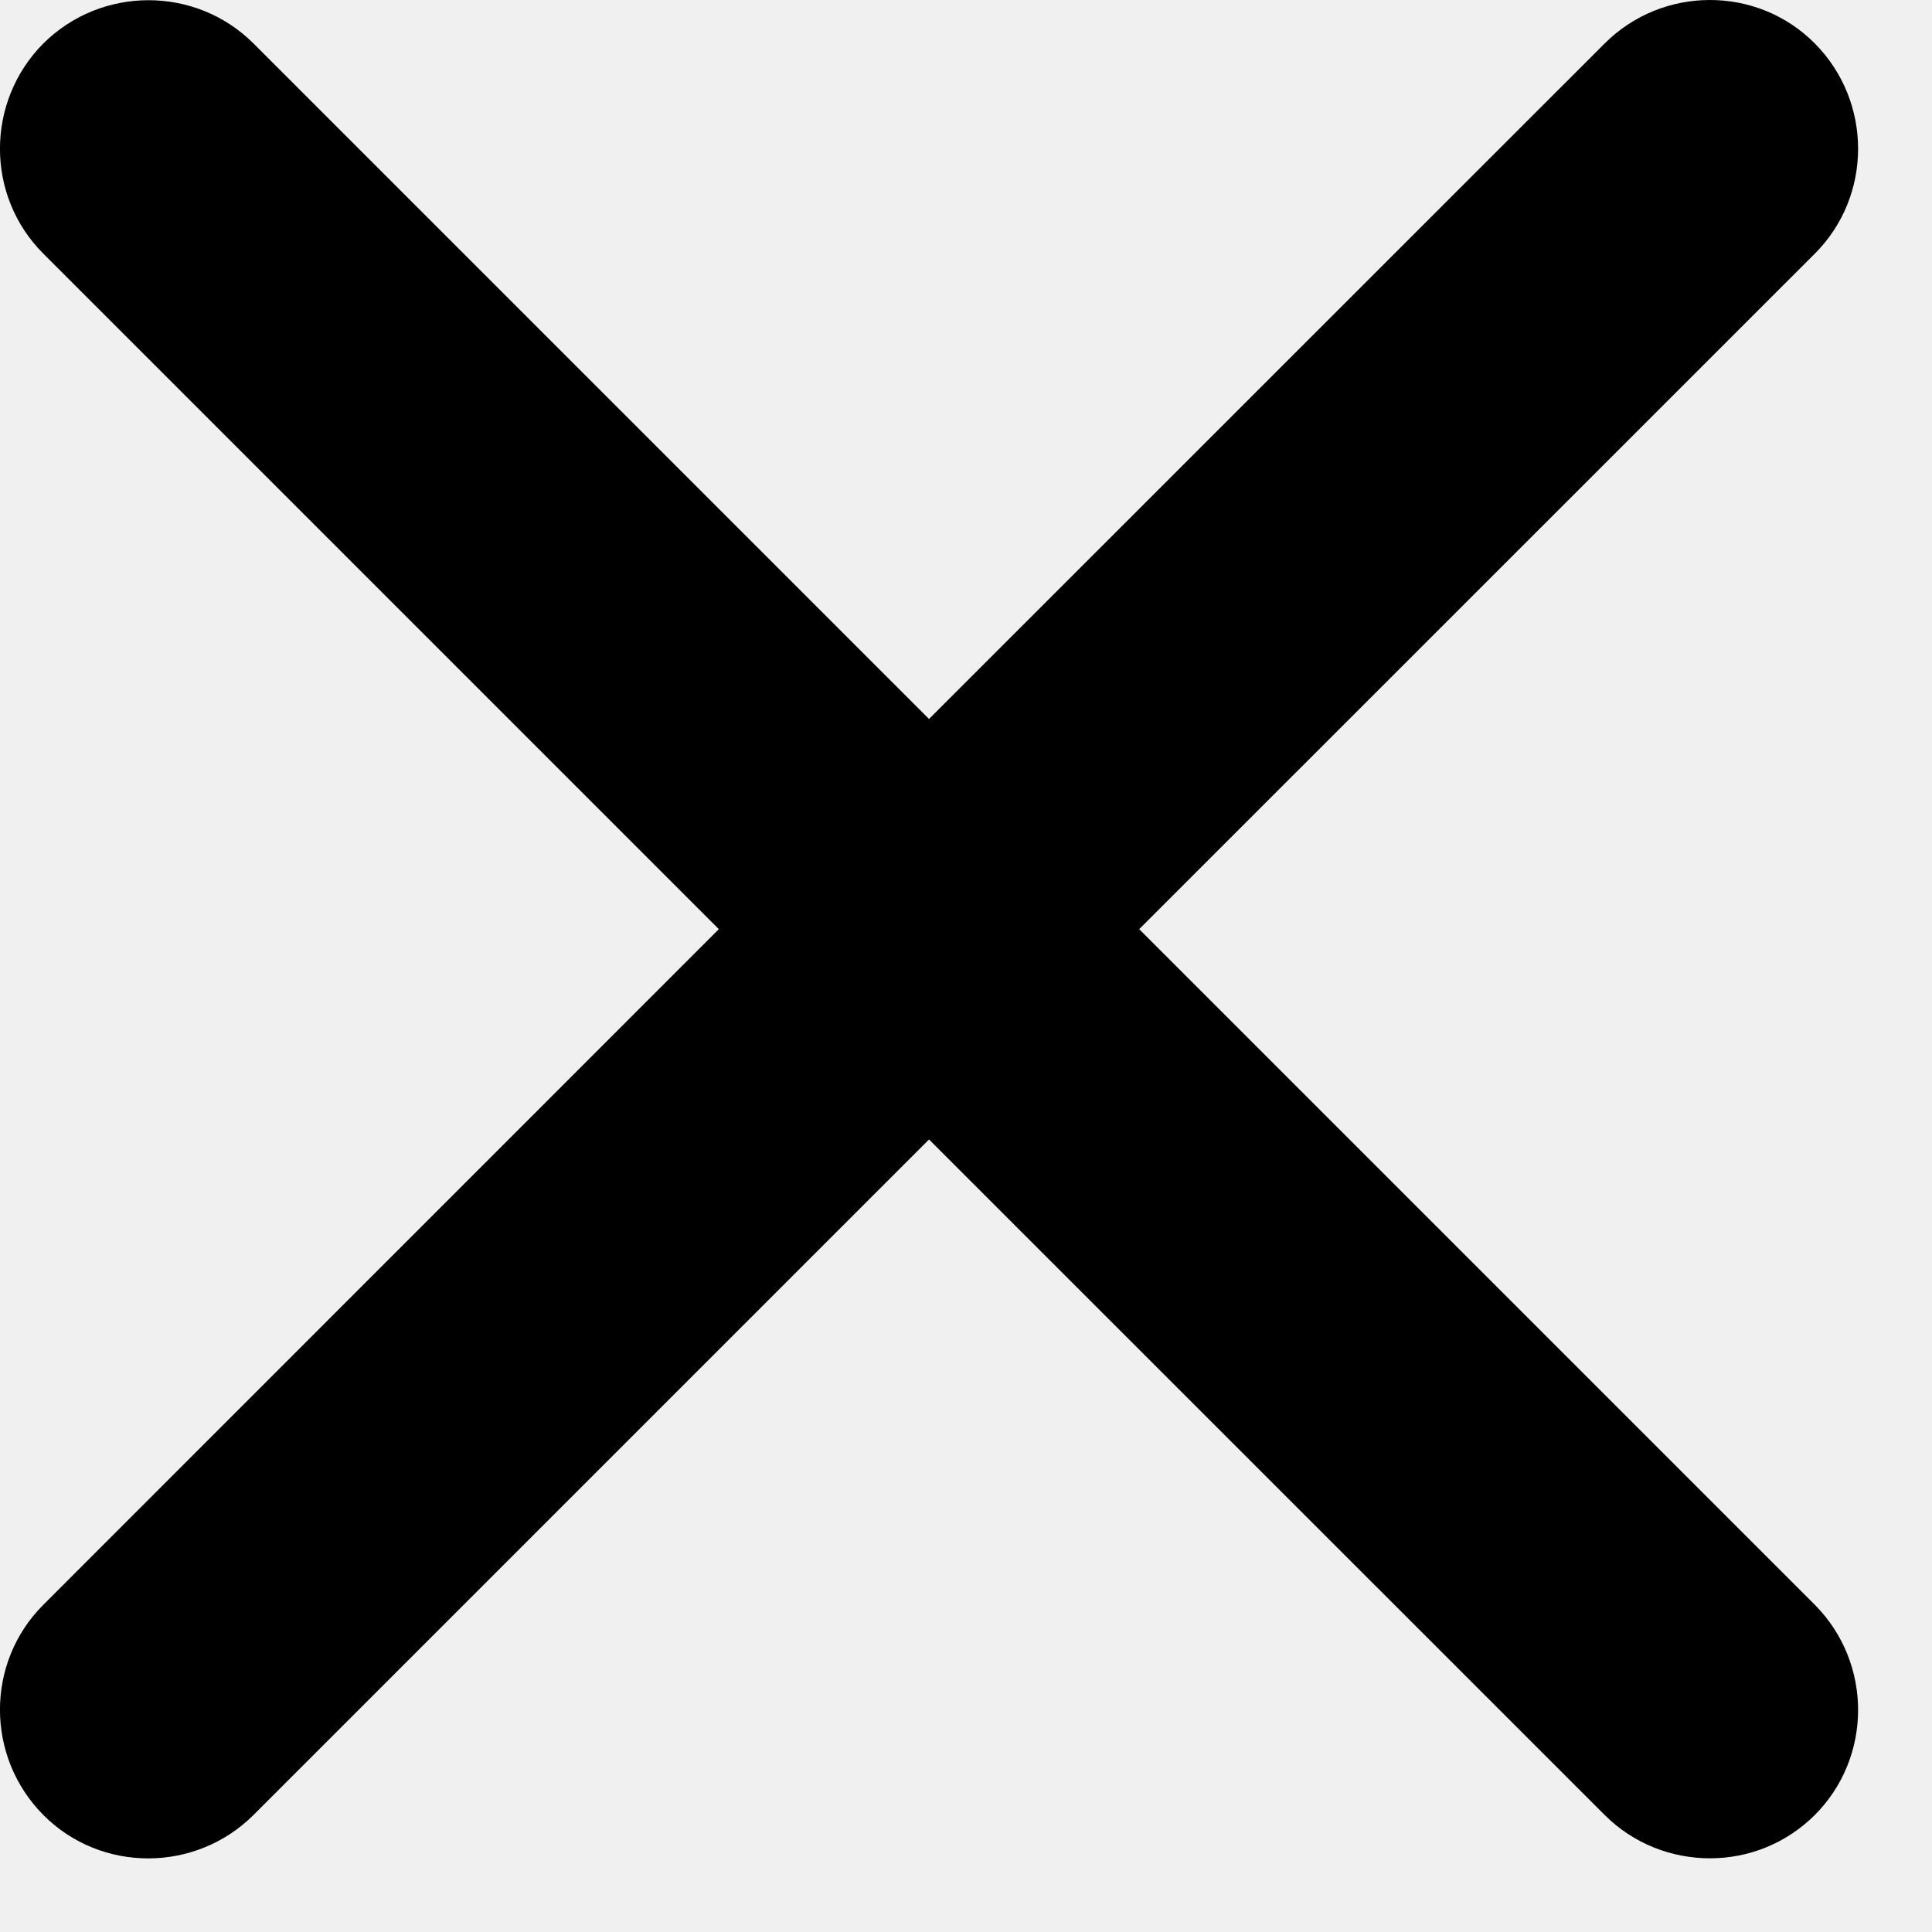
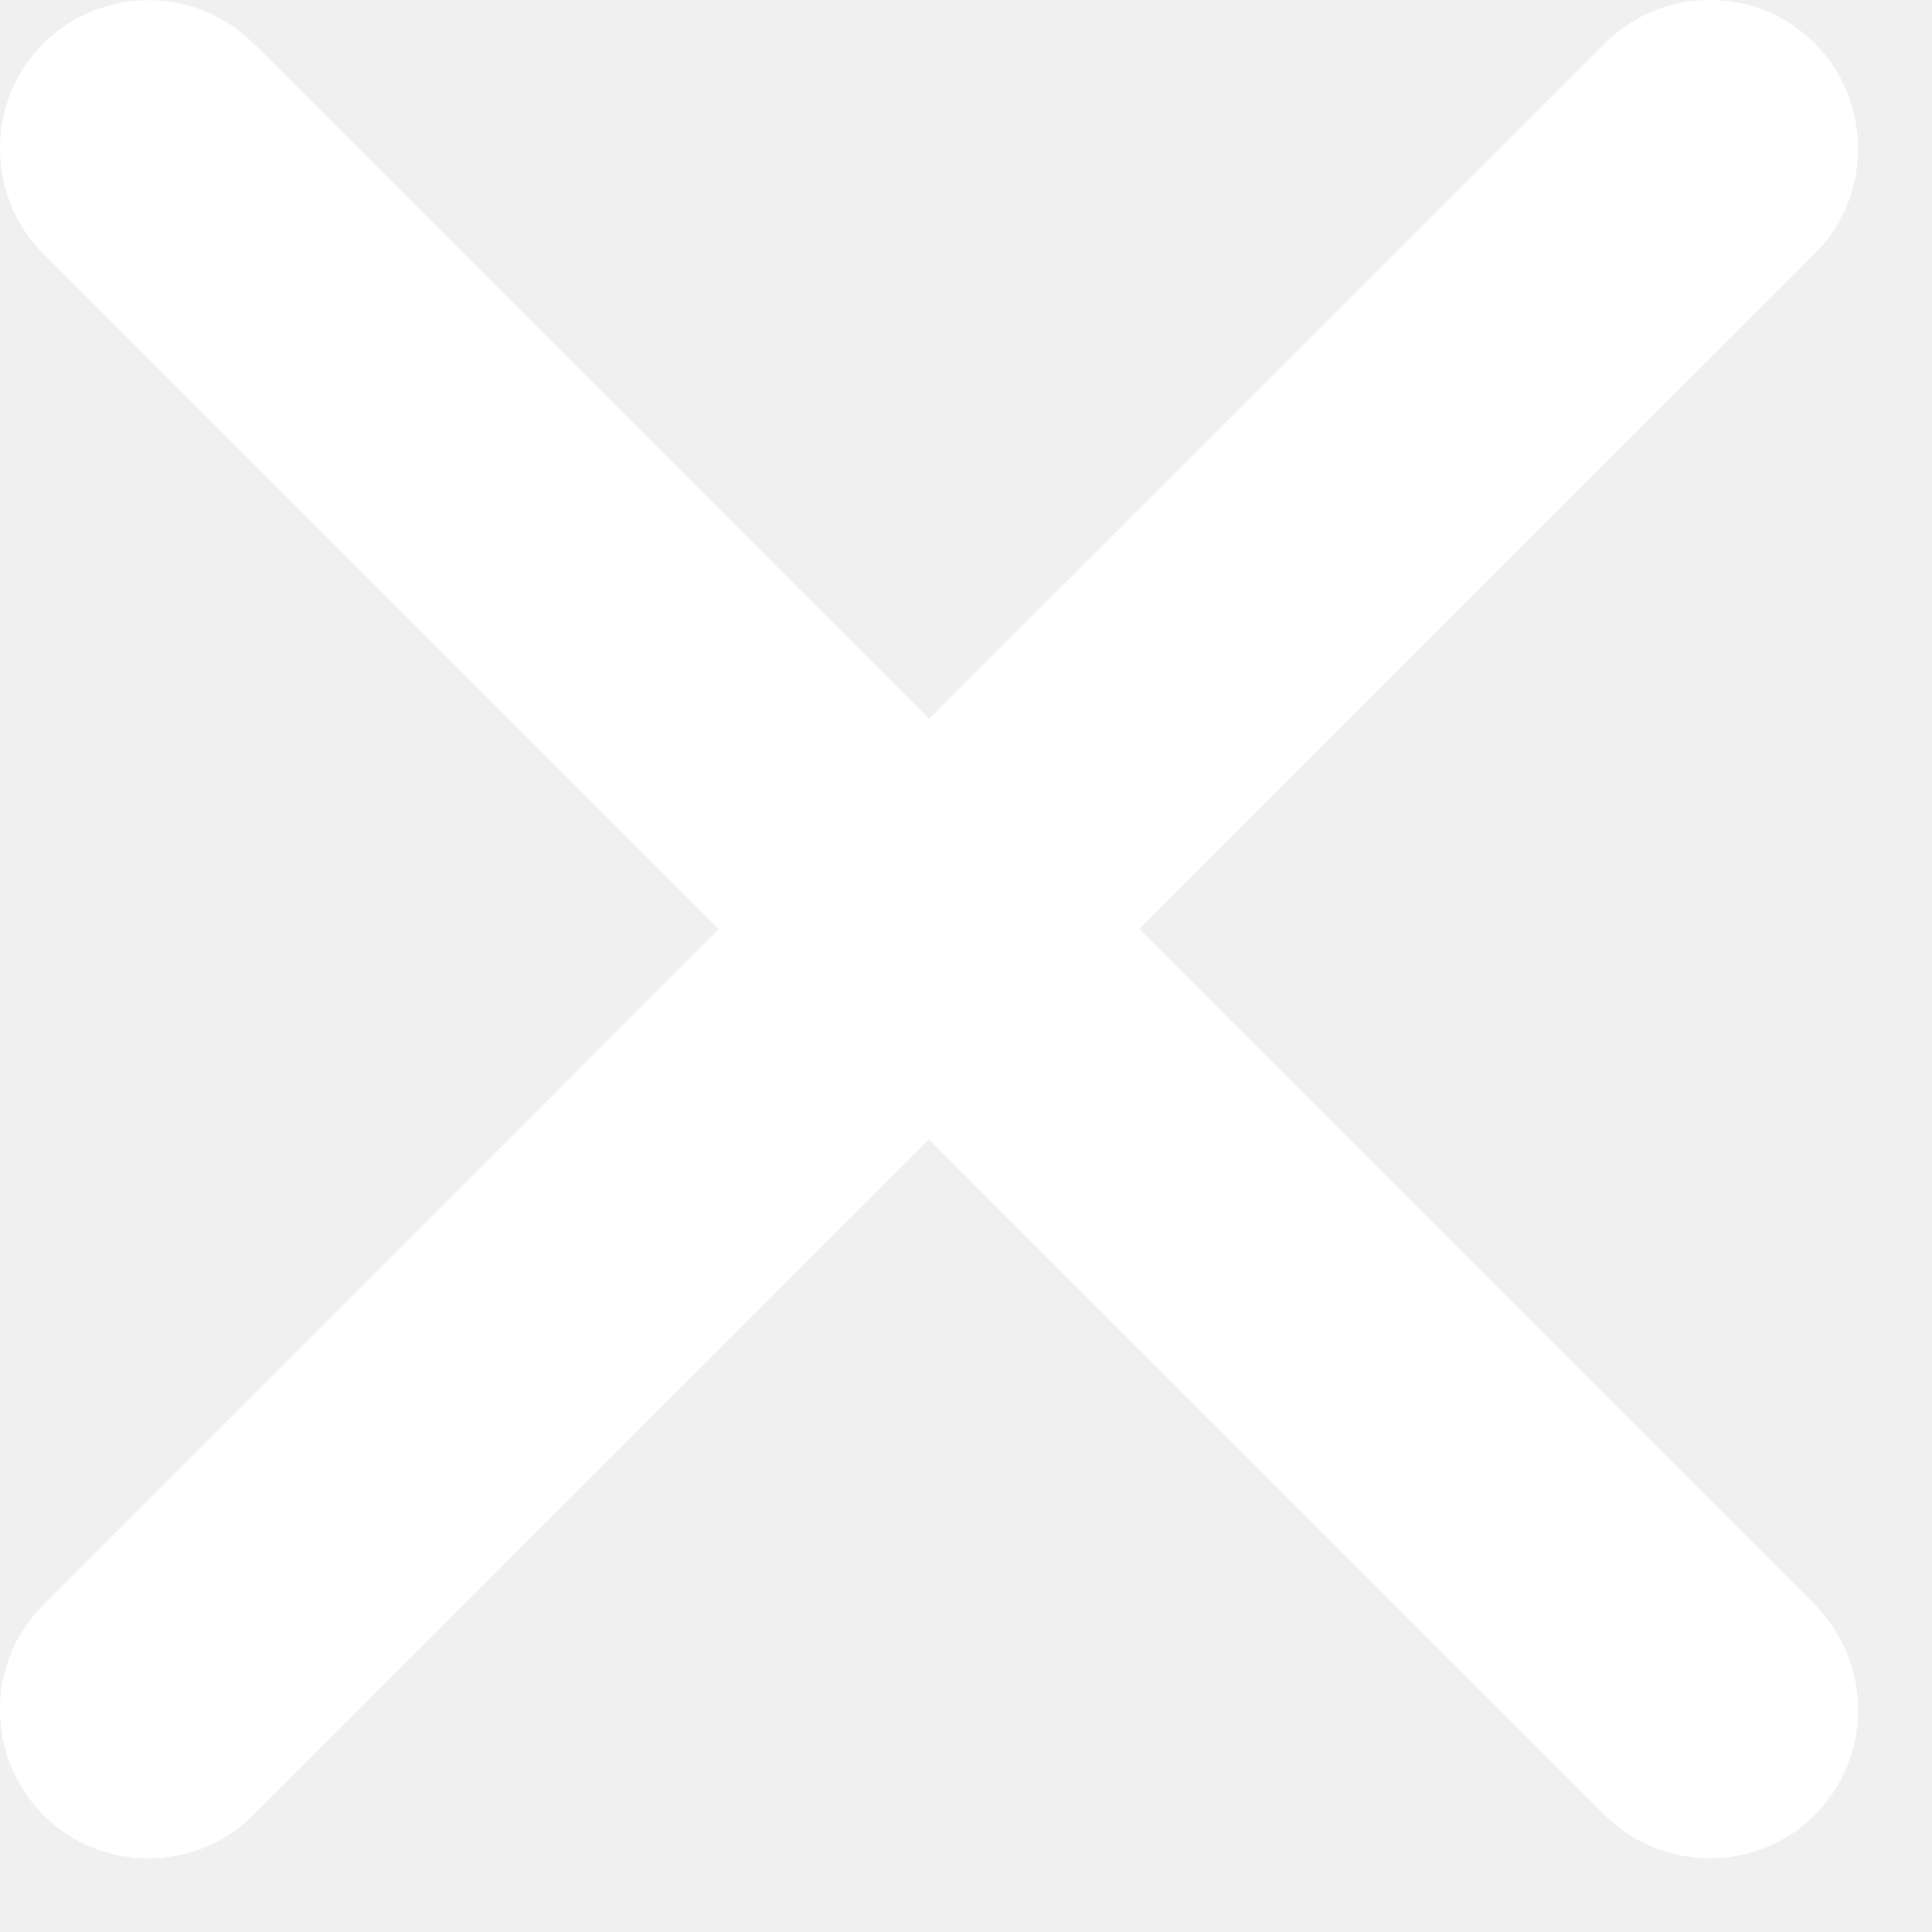
<svg xmlns="http://www.w3.org/2000/svg" width="14" height="14" viewBox="0 0 14 14" fill="none">
-   <path d="M8.255 6.733L13.151 1.838C13.569 1.42 13.569 0.737 13.151 0.315C12.732 -0.107 12.046 -0.103 11.628 0.315L6.732 5.21L1.837 0.315C1.418 -0.103 0.735 -0.103 0.314 0.315C-0.105 0.737 -0.105 1.42 0.314 1.838L5.209 6.733L0.314 11.629C-0.105 12.047 -0.105 12.73 0.314 13.152C0.732 13.573 1.418 13.57 1.837 13.152L6.732 8.257L11.628 13.152C11.837 13.361 12.114 13.466 12.391 13.466C12.668 13.466 12.941 13.361 13.151 13.152C13.569 12.733 13.569 12.05 13.151 11.629L8.255 6.733Z" fill="black" />
+   <path d="M8.255 6.733L13.151 1.838C13.569 1.42 13.569 0.737 13.151 0.315C12.732 -0.107 12.046 -0.103 11.628 0.315L6.732 5.21L1.837 0.315C1.418 -0.103 0.735 -0.103 0.314 0.315C-0.105 0.737 -0.105 1.42 0.314 1.838L5.209 6.733L0.314 11.629C-0.105 12.047 -0.105 12.73 0.314 13.152C0.732 13.573 1.418 13.57 1.837 13.152L6.732 8.257L11.628 13.152C11.837 13.361 12.114 13.466 12.391 13.466C12.668 13.466 12.941 13.361 13.151 13.152C13.569 12.733 13.569 12.05 13.151 11.629L8.255 6.733Z" fill="white" />
</svg>
